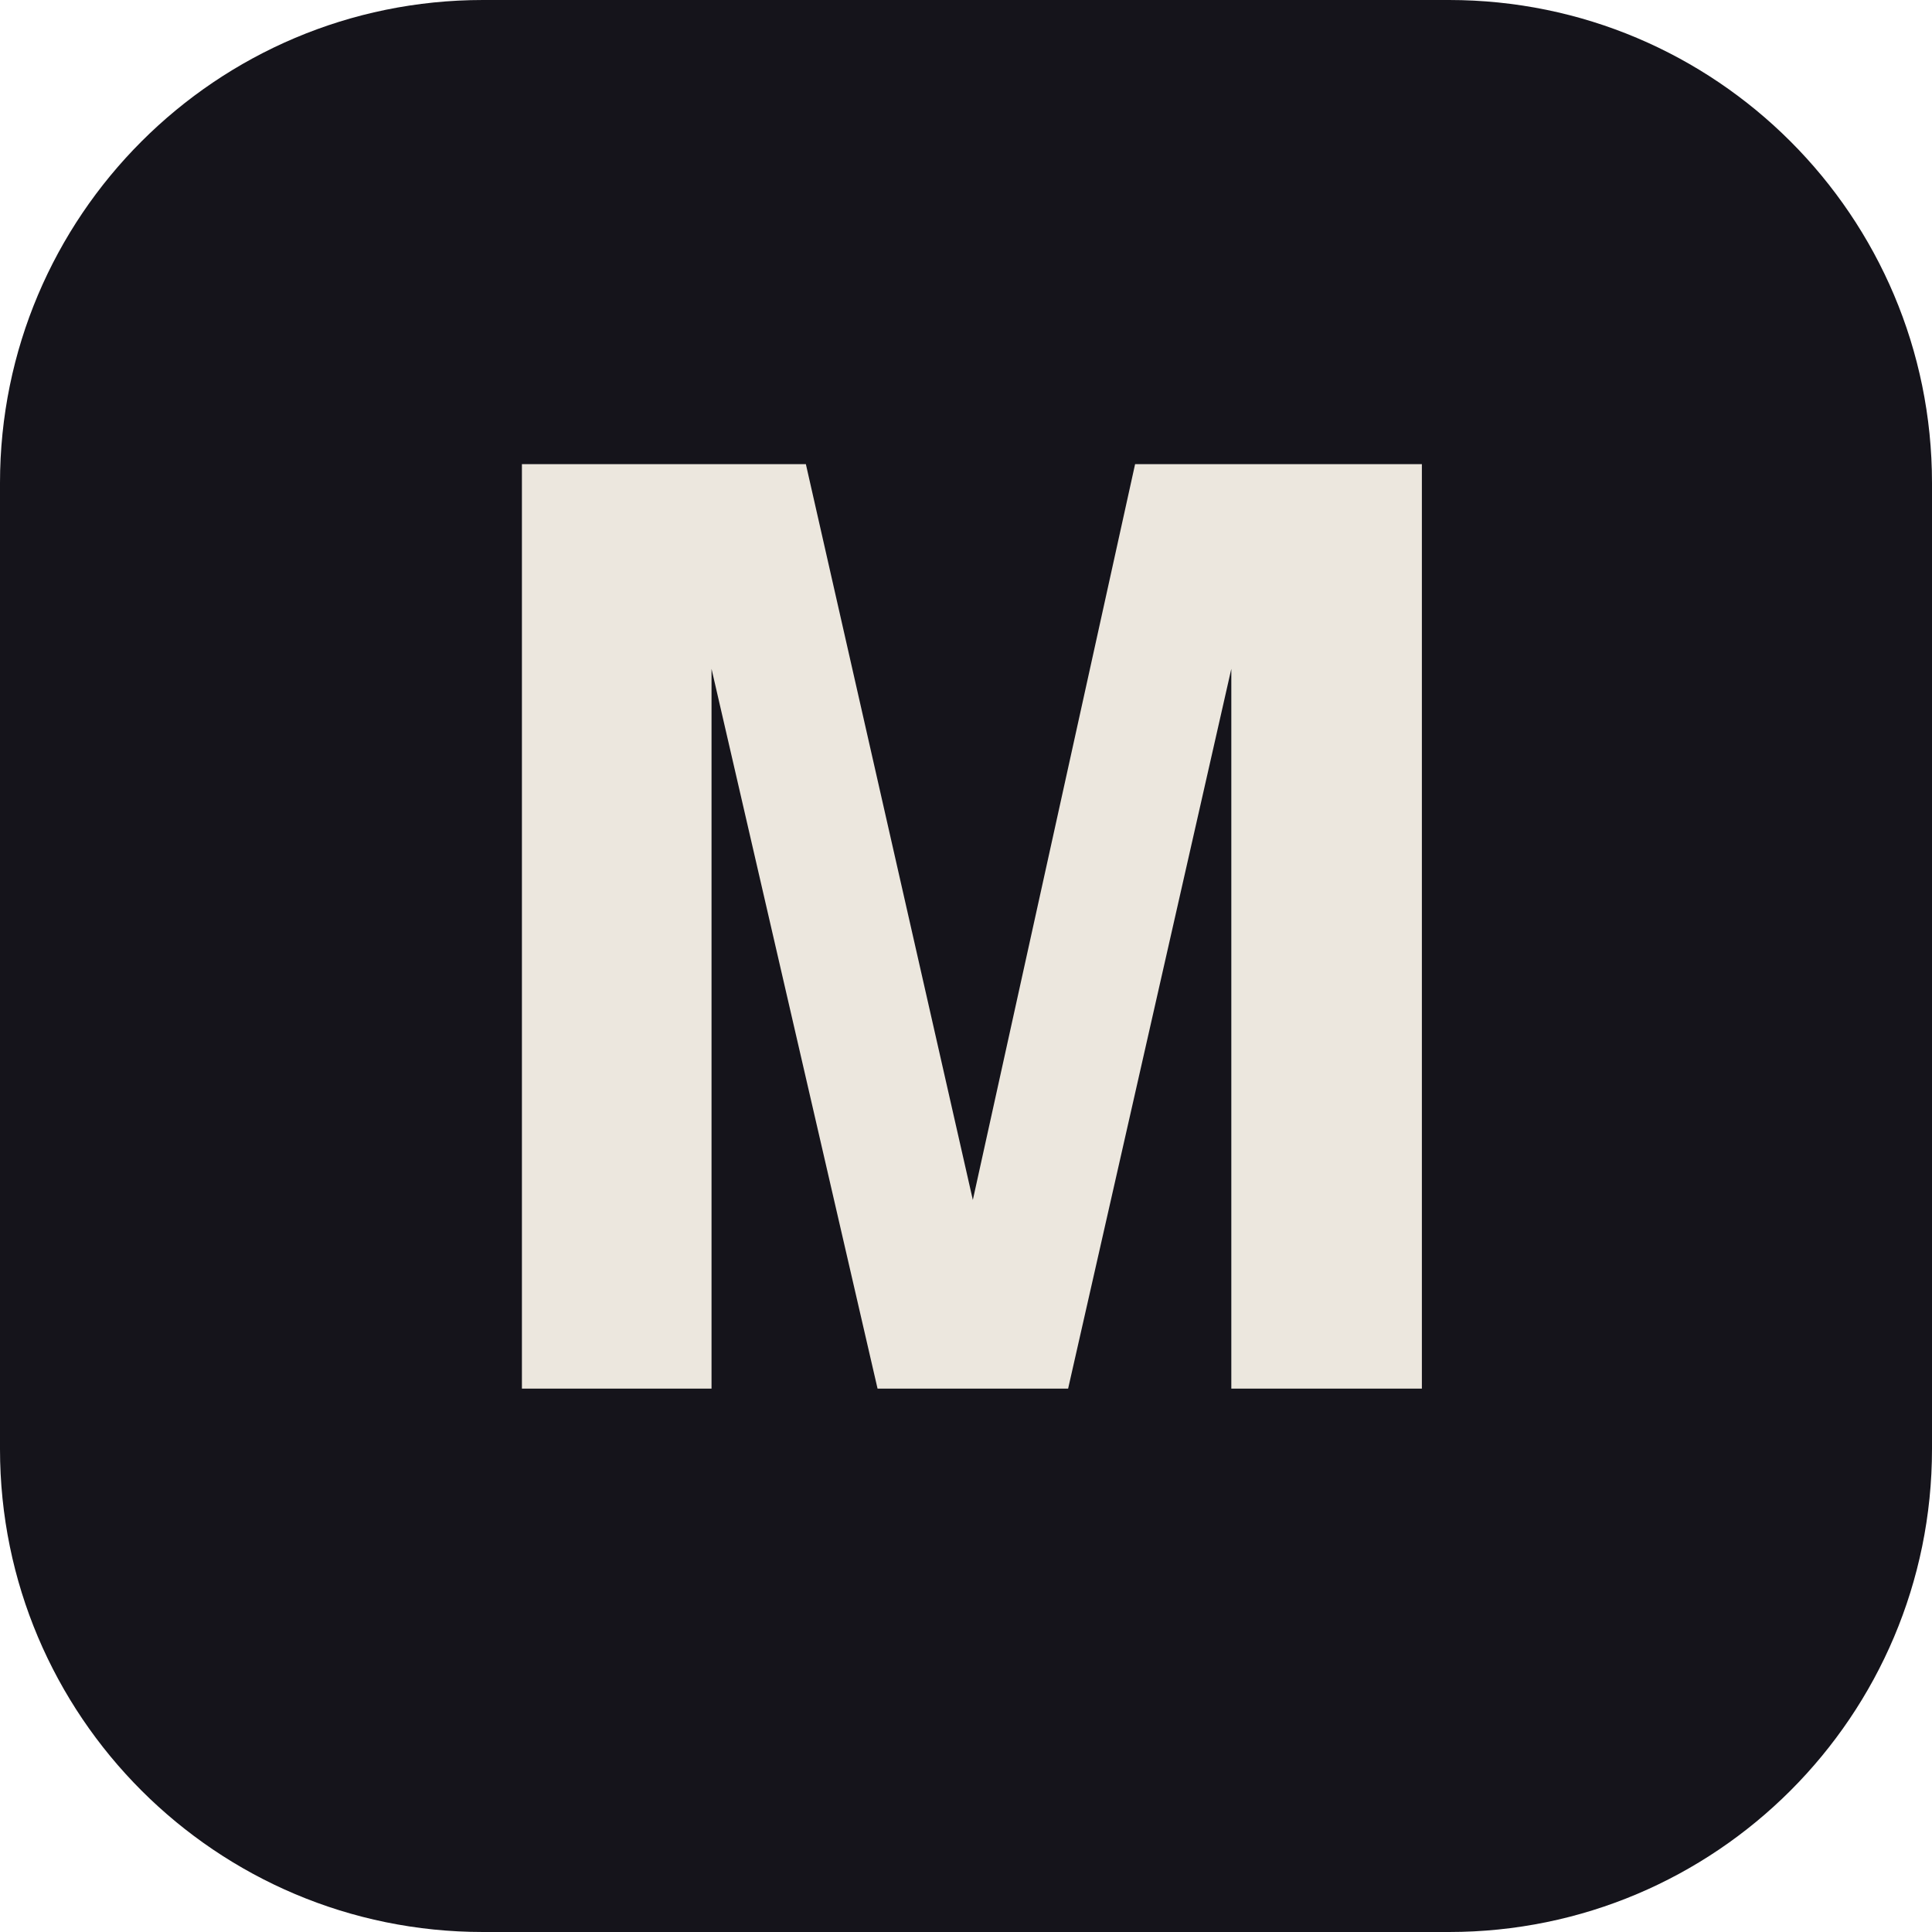
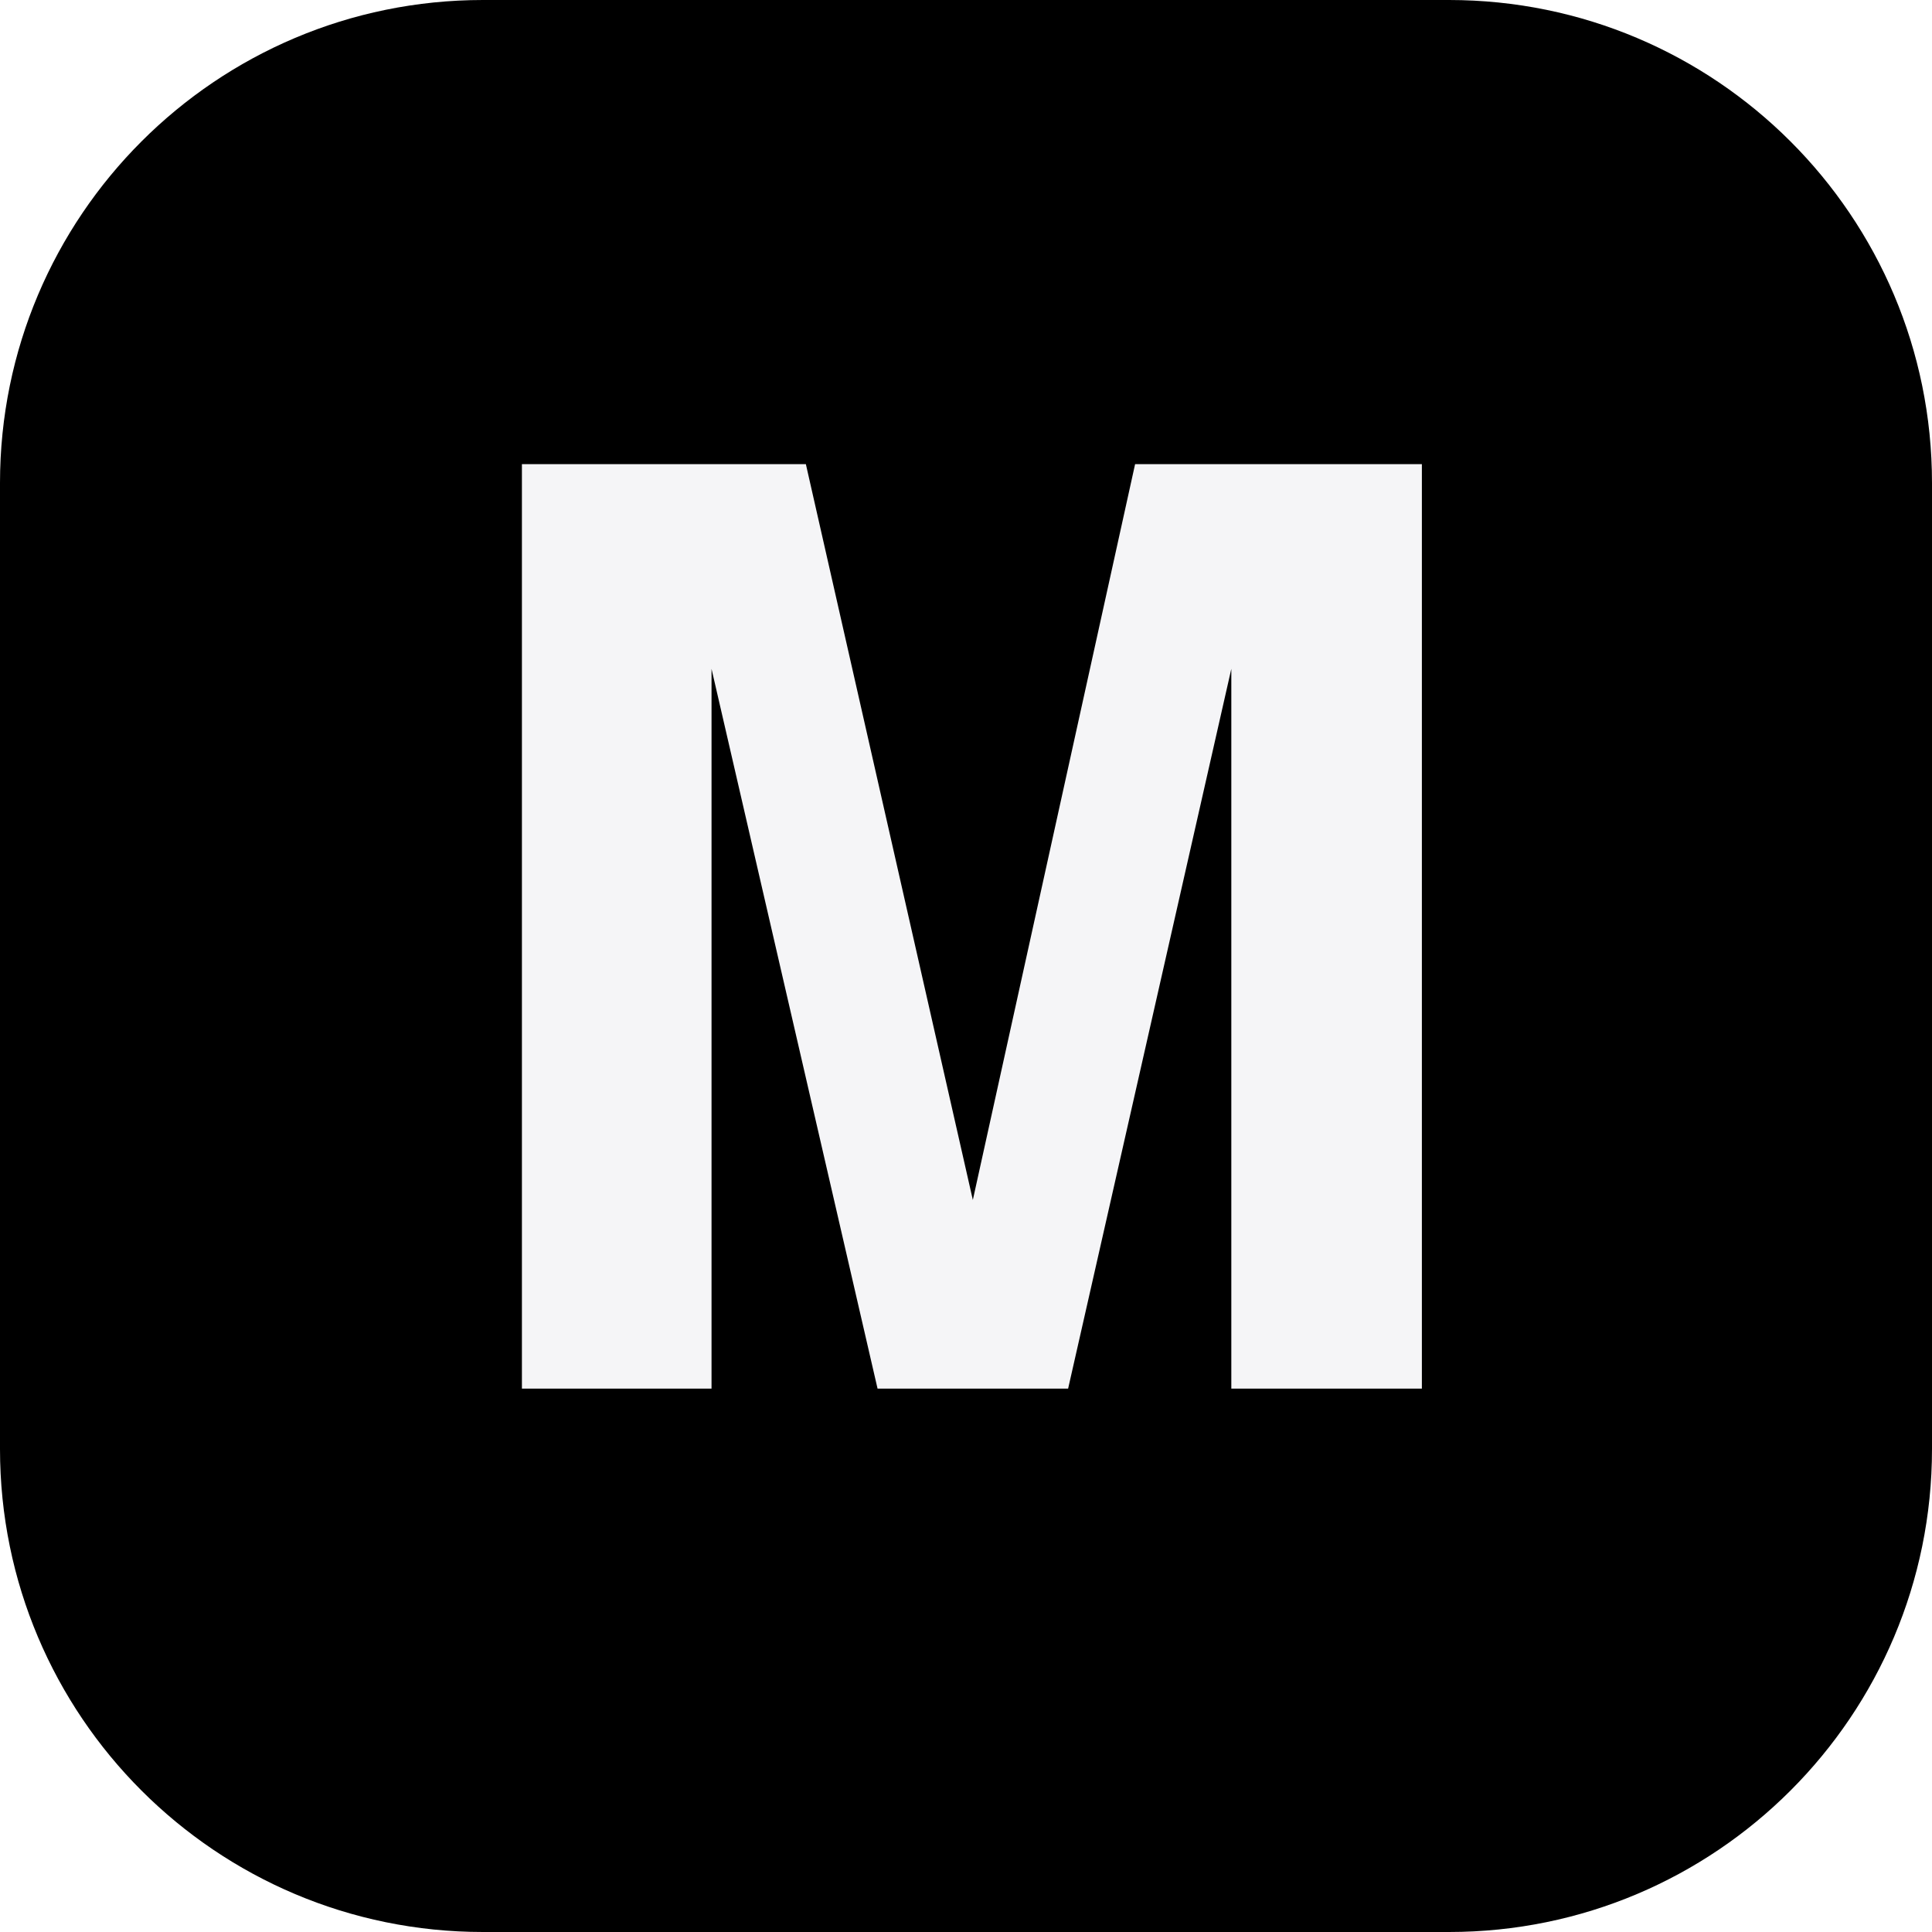
<svg xmlns="http://www.w3.org/2000/svg" viewBox="0 0 32 32">
-   <rect width="32" height="32" rx="8" fill="#15141b" />
-   <text x="16" y="23" text-anchor="middle" font-family="Helvetica, Arial, sans-serif" font-size="21" font-weight="700" fill="#ece7de">M</text>
+   <rect width="32" height="32" rx="8" fill="#000000" />
+   <text x="16" y="23" text-anchor="middle" font-family="Helvetica, Arial, sans-serif" font-size="21" font-weight="600" fill="#f5f5f7">M</text>
</svg>
